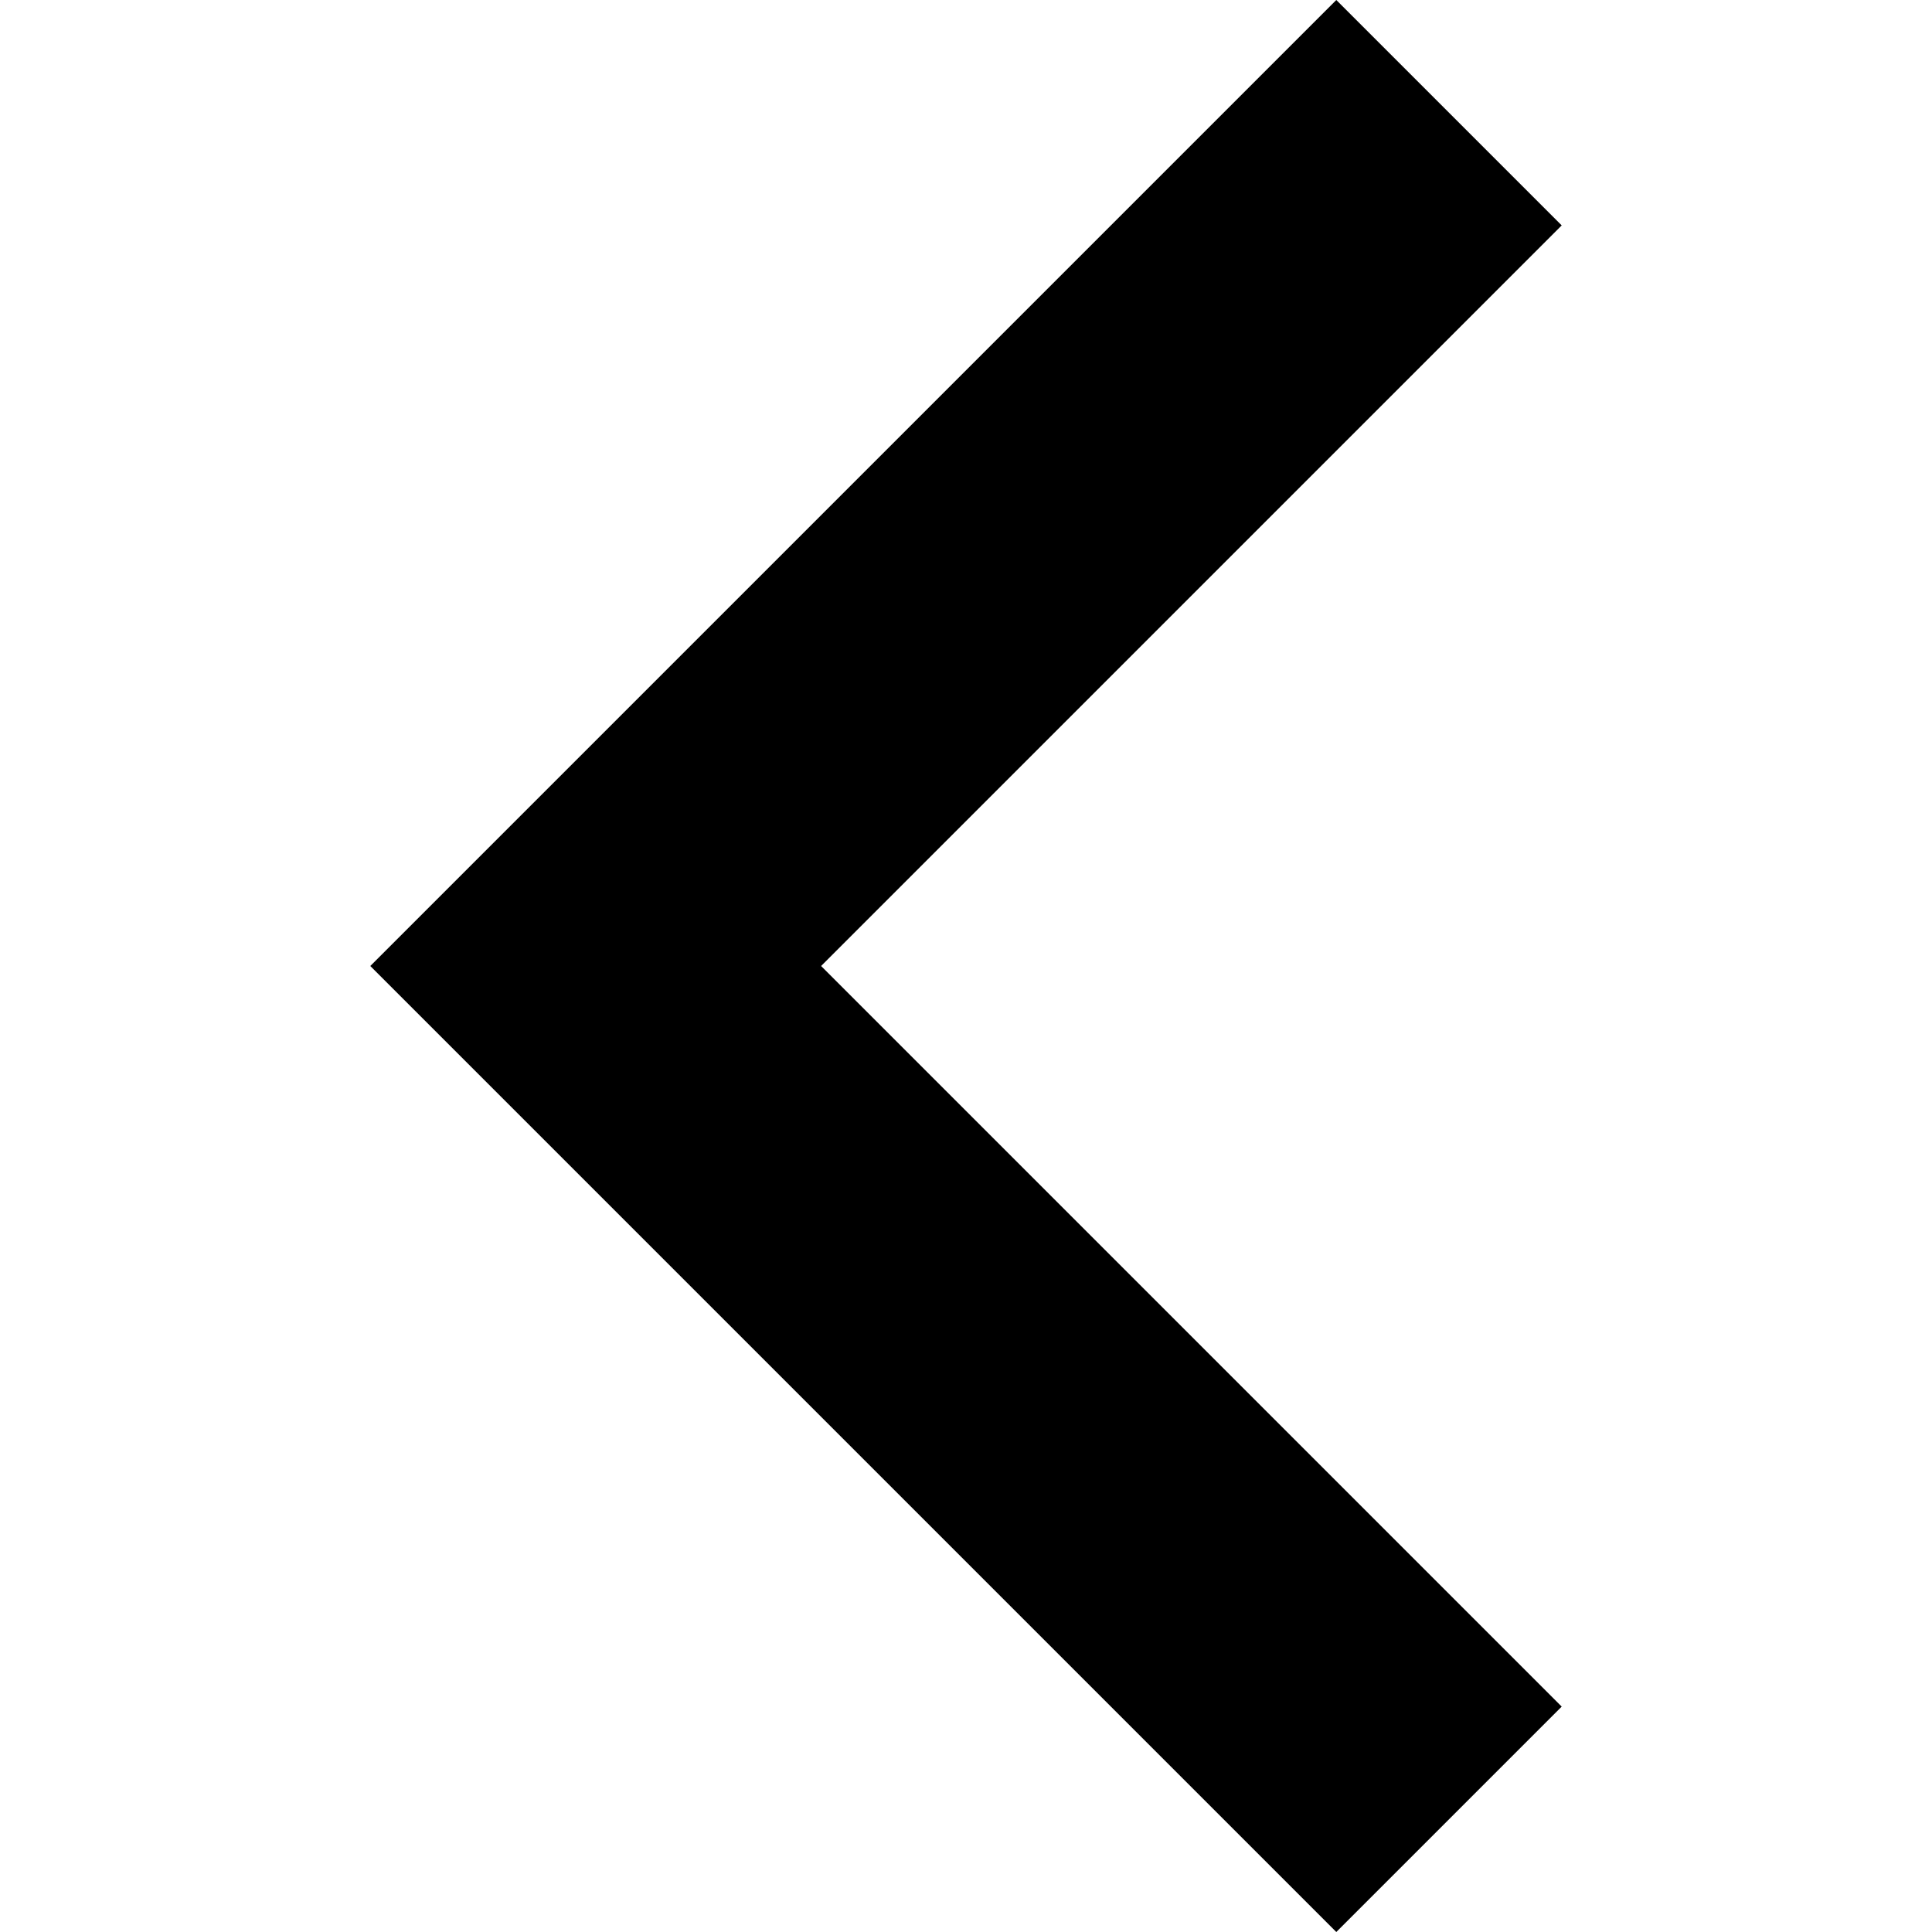
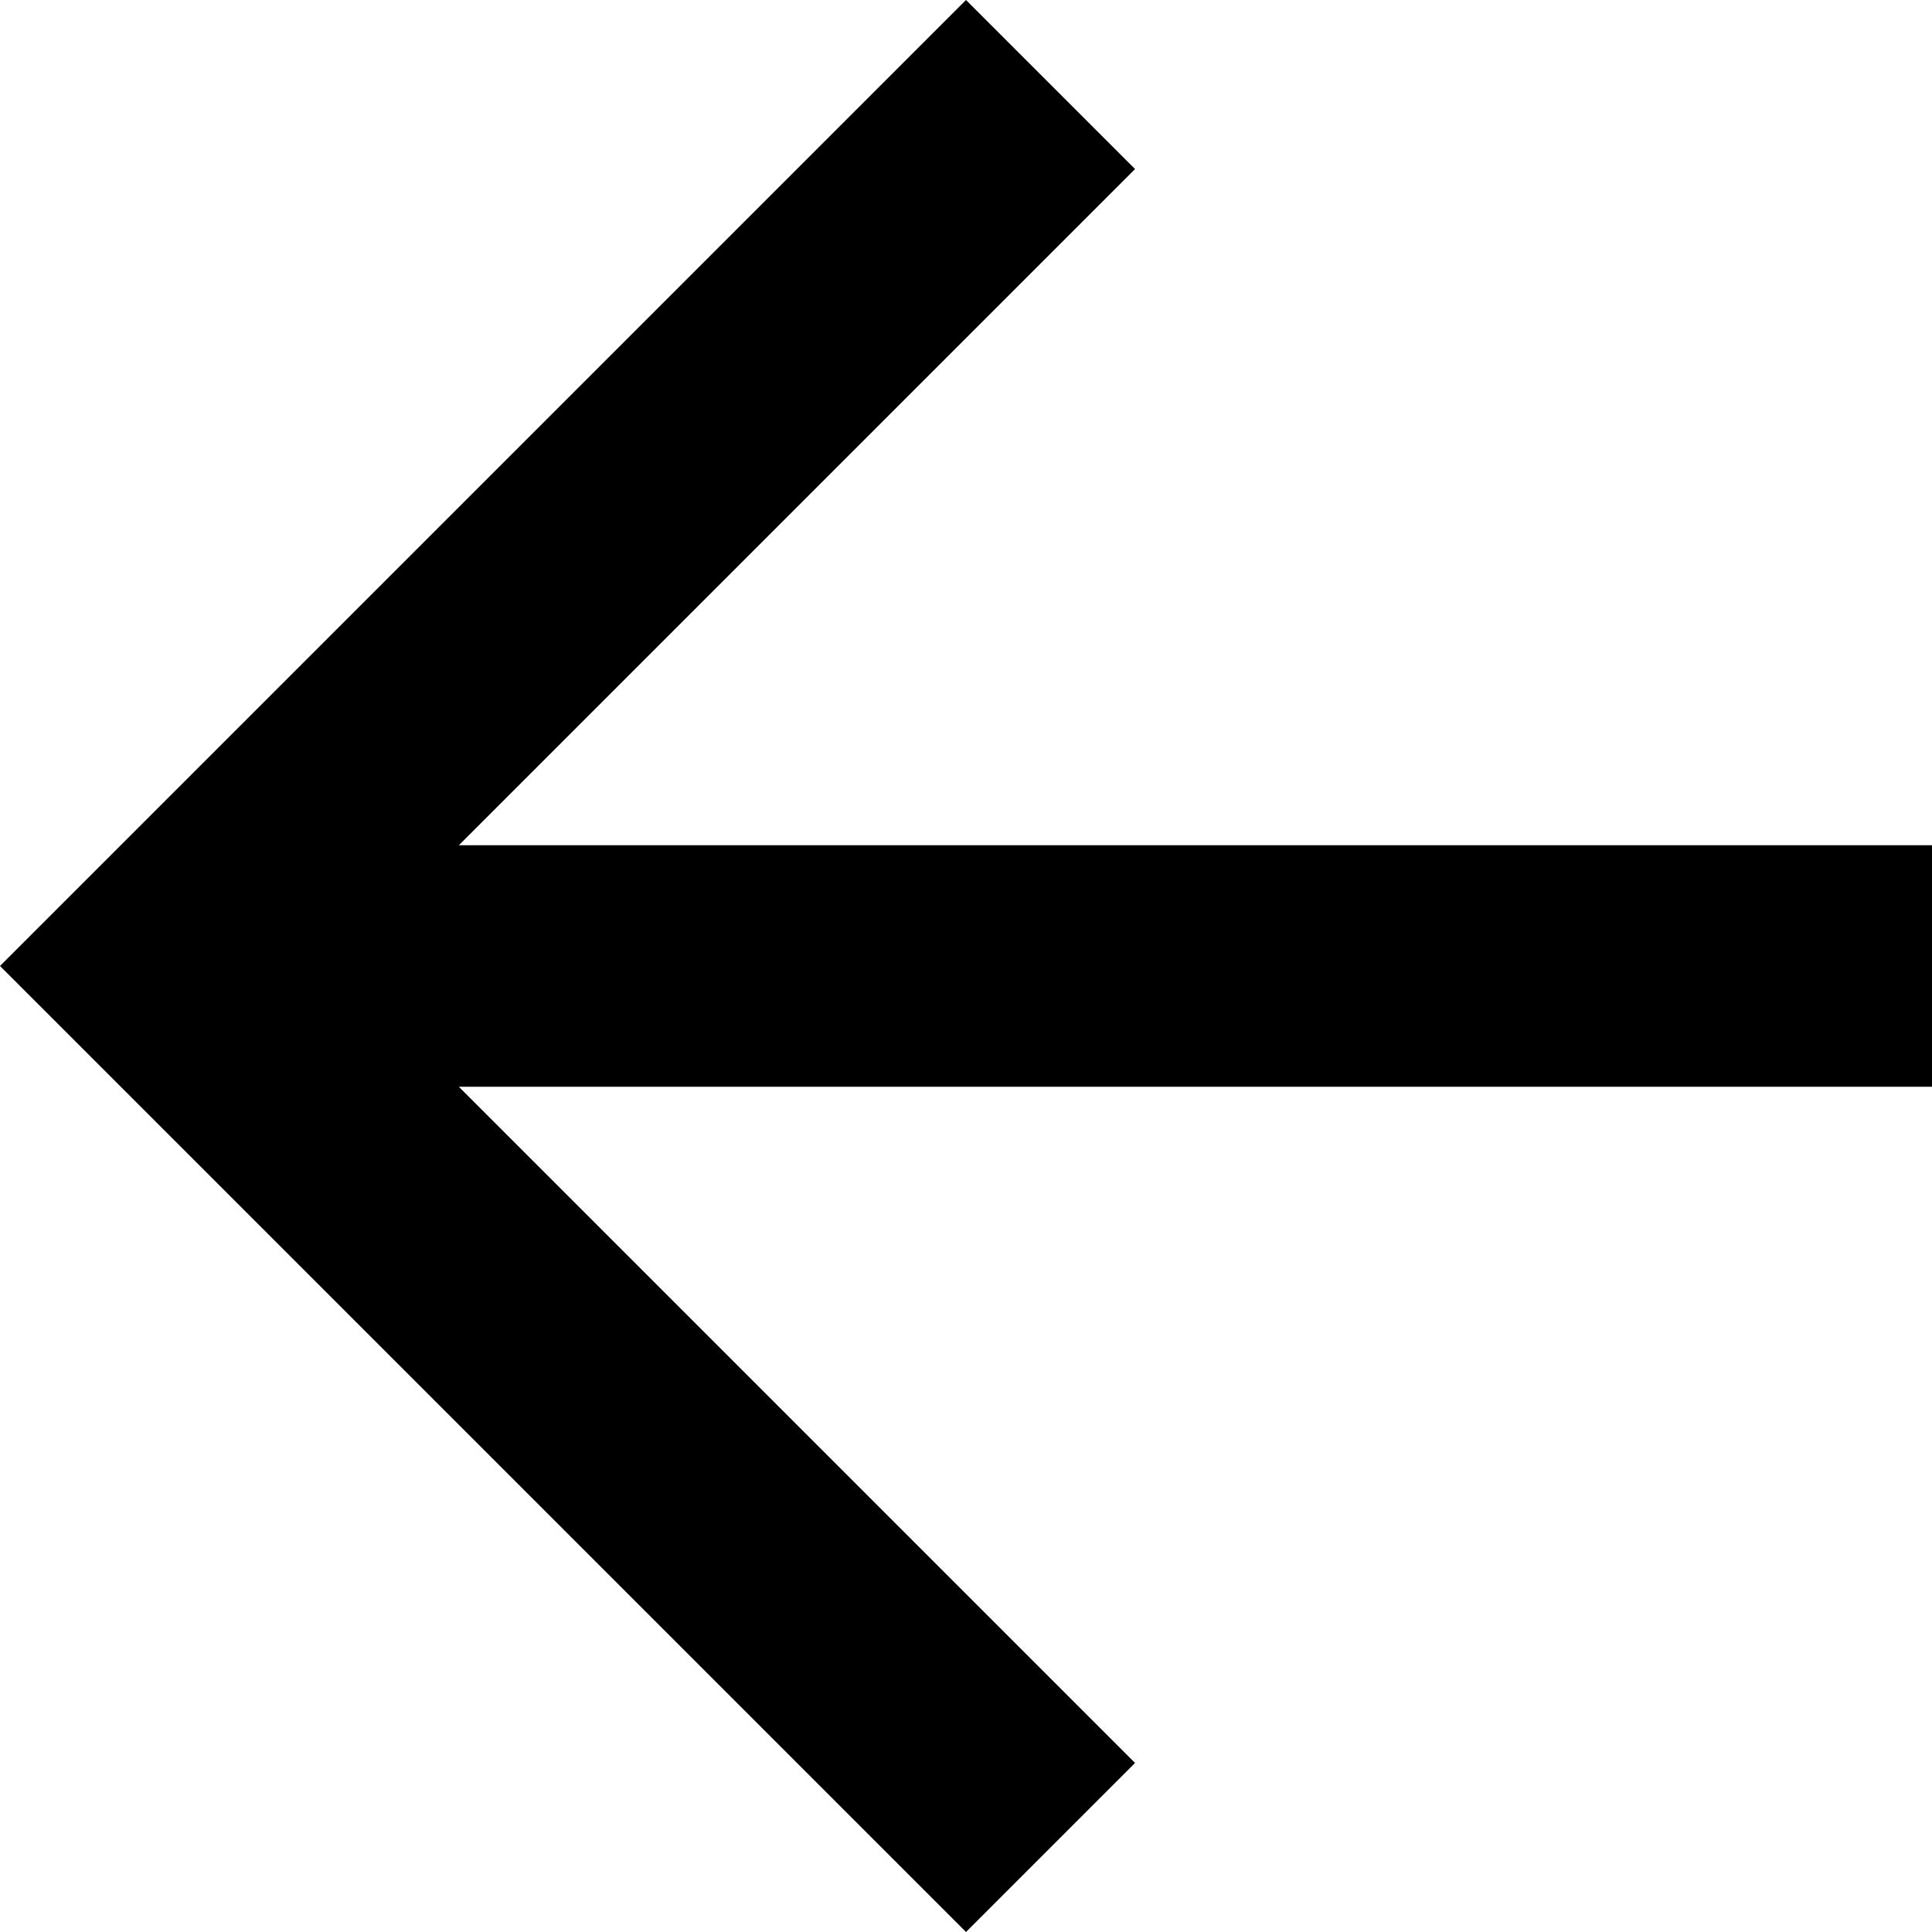
- <svg xmlns="http://www.w3.org/2000/svg" version="1.1" id="Capa_1" x="0px" y="0px" width="306px" height="306px" viewBox="0 0 306 306" style="enable-background:new 0 0 306 306;" xml:space="preserve">
+ <svg xmlns="http://www.w3.org/2000/svg" version="1.1" id="Capa_1" x="0px" y="0px" width="408px" height="408px" viewBox="0 0 408 408" style="enable-background:new 0 0 408 408;" xml:space="preserve">
  <g>
-     <g id="keyboard-arrow-left">
-       <polygon points="247.35,270.3 130.05,153 247.35,35.7 211.65,0 58.65,153 211.65,306   " />
+     <g id="arrow-back">
+       <path d="M408,178.5H96.9L239.7,35.7L204,0L0,204l204,204l35.7-35.7L96.9,229.5H408V178.5z" />
    </g>
  </g>
  <g>
</g>
  <g>
</g>
  <g>
</g>
  <g>
</g>
  <g>
</g>
  <g>
</g>
  <g>
</g>
  <g>
</g>
  <g>
</g>
  <g>
</g>
  <g>
</g>
  <g>
</g>
  <g>
</g>
  <g>
</g>
  <g>
</g>
</svg>
